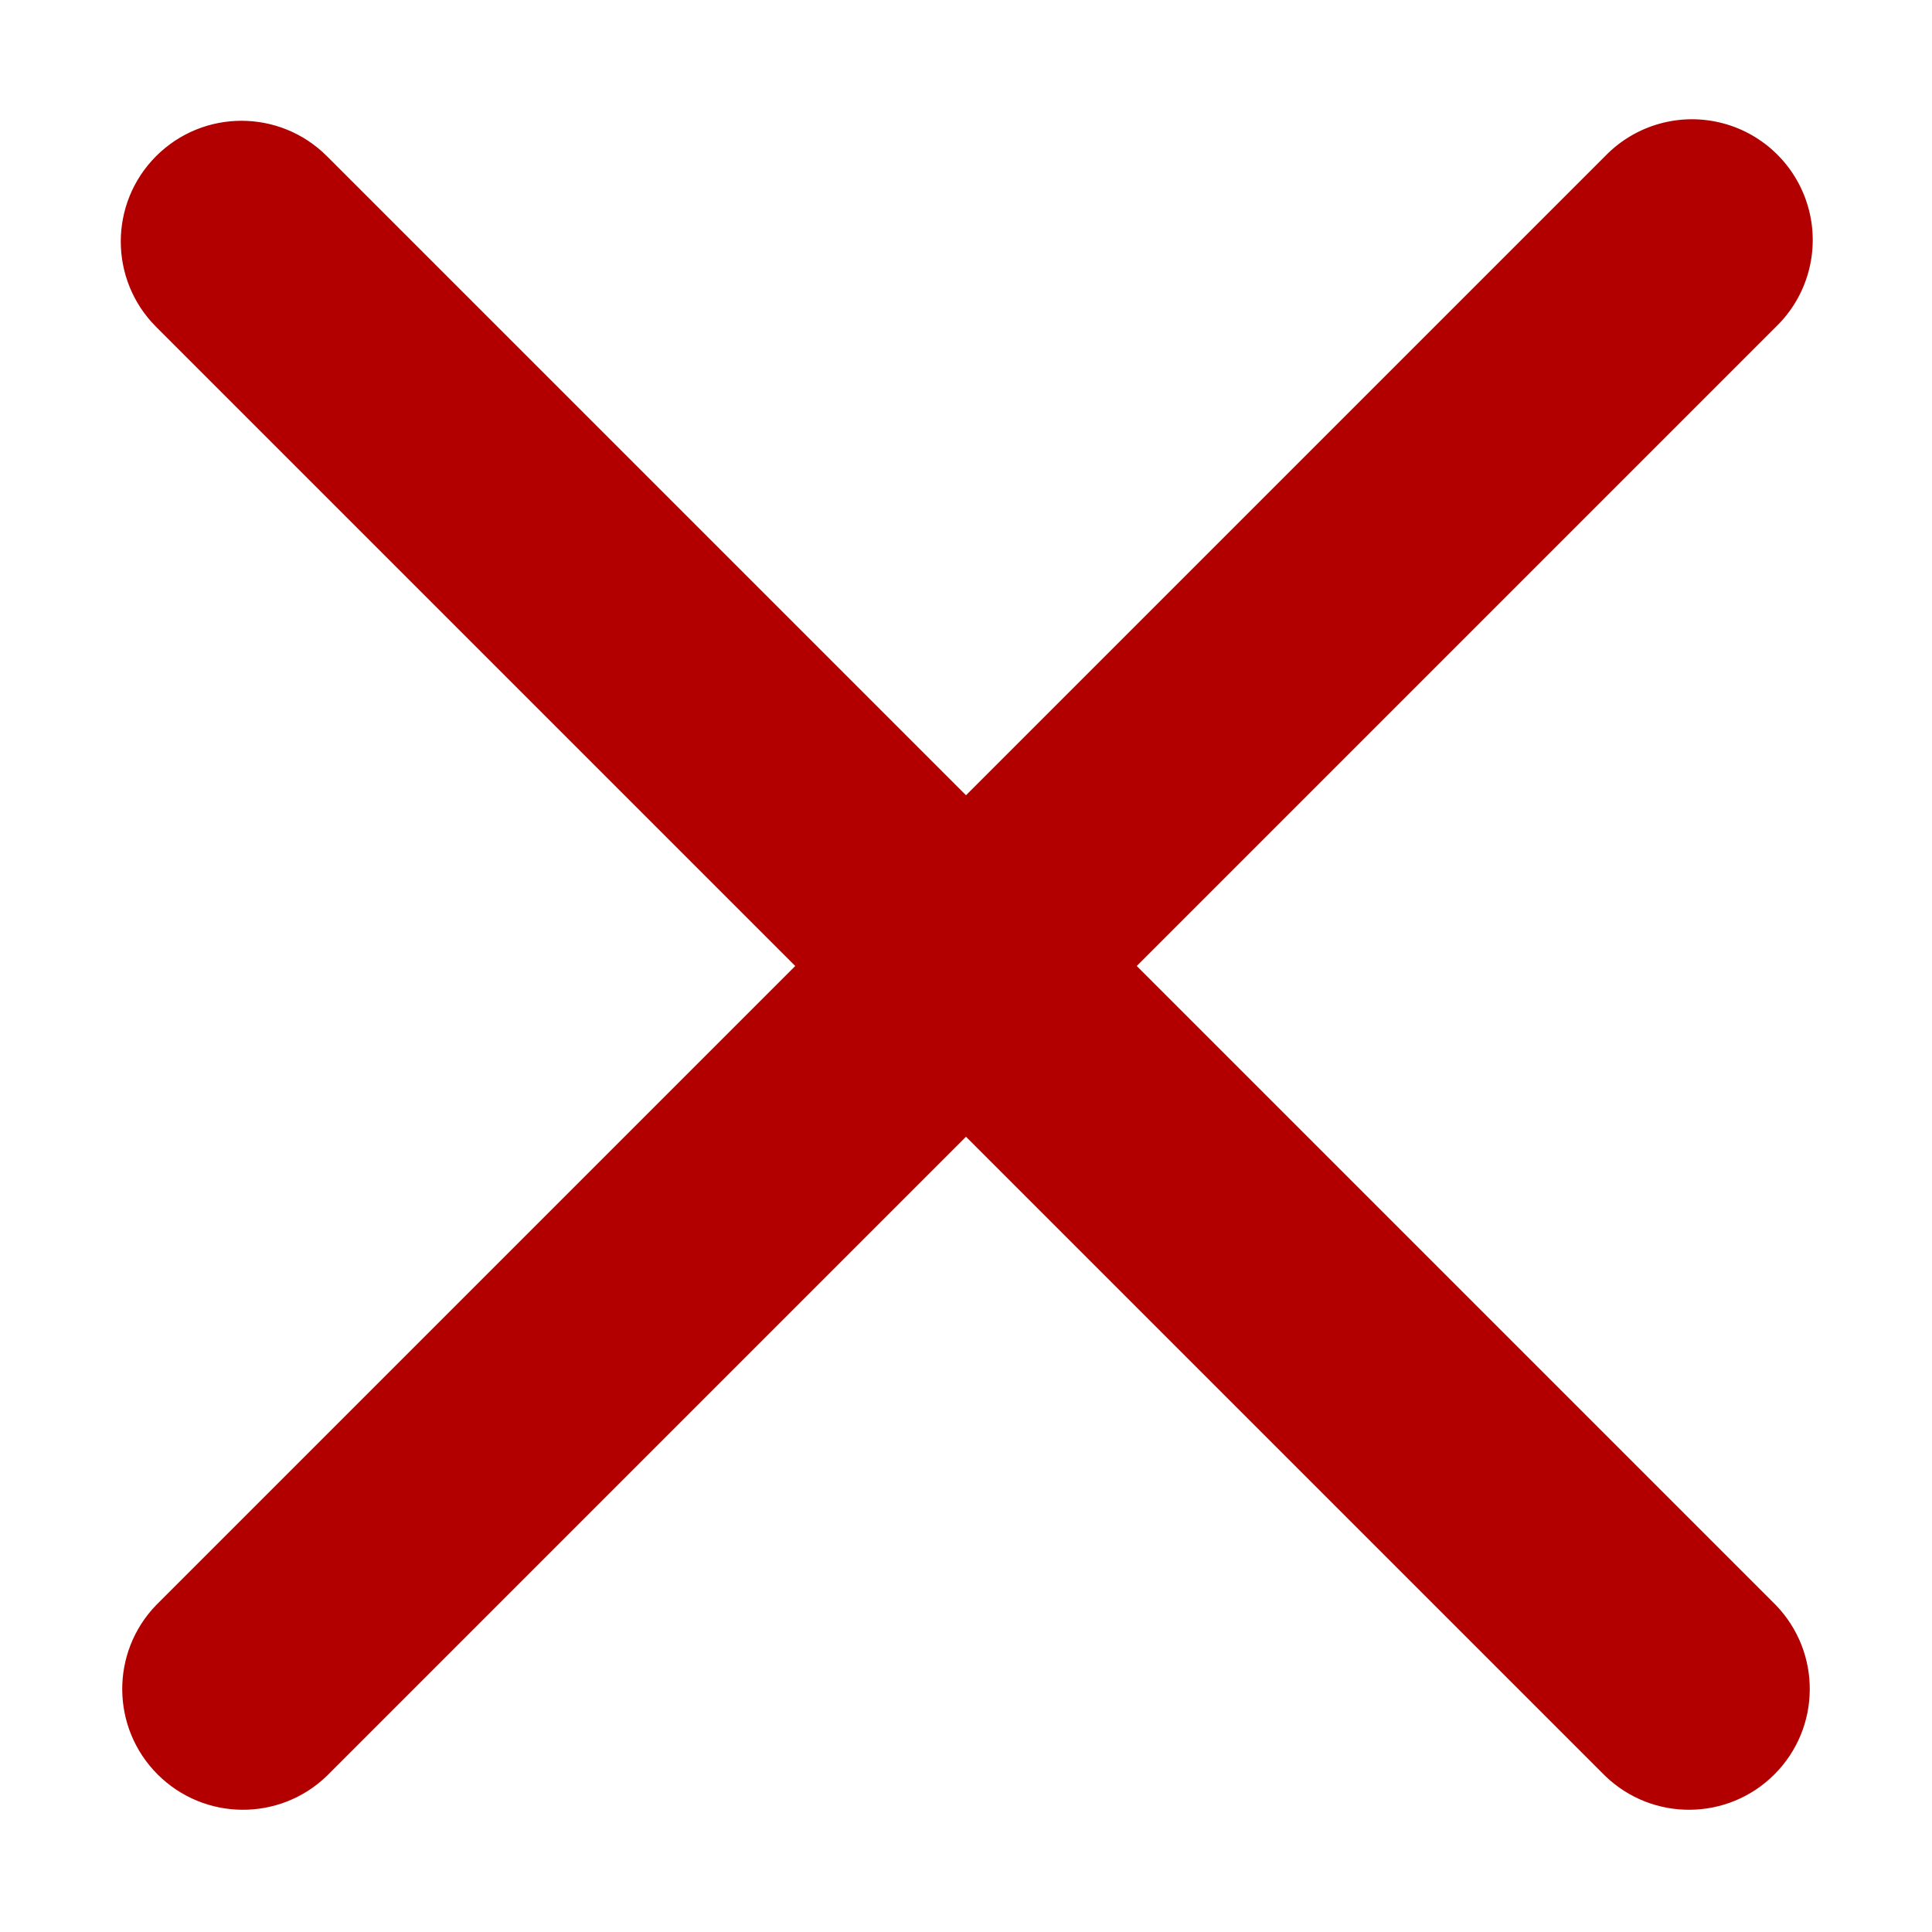
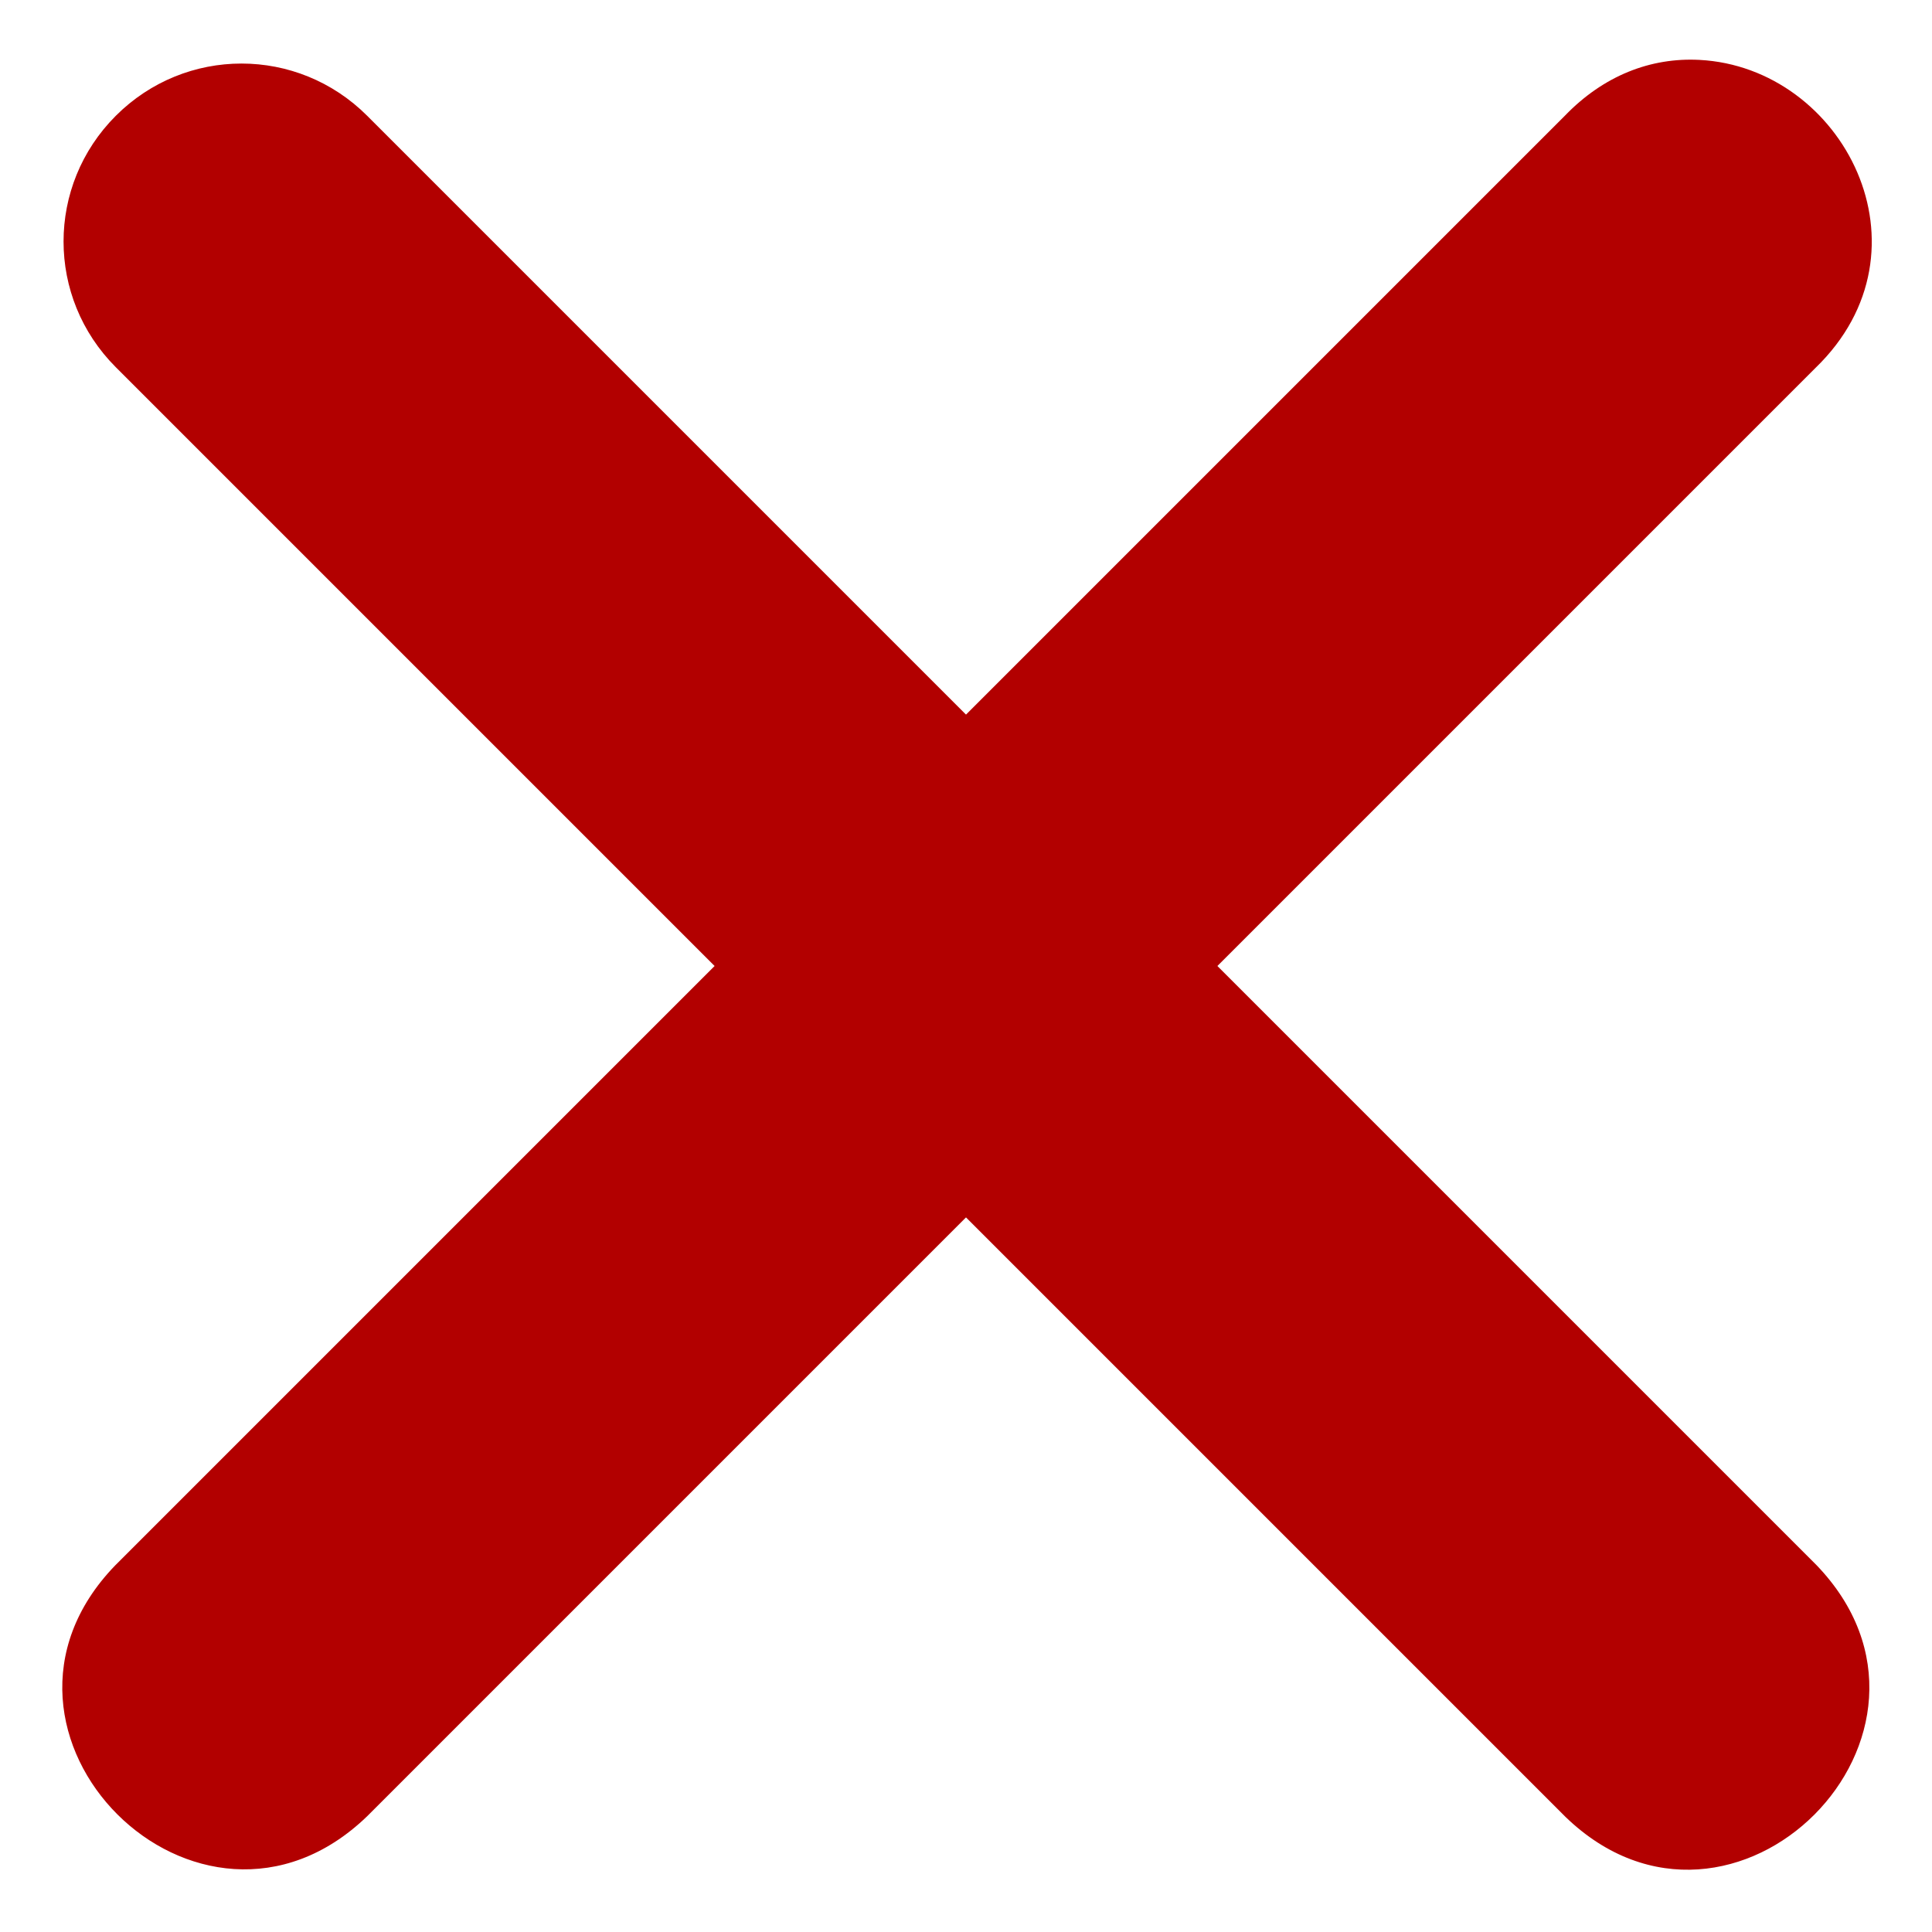
<svg xmlns="http://www.w3.org/2000/svg" width="16px" height="16px" viewBox="0 0 16 16" fill="currentColor" class="bi bi-x-lg" version="1.1" id="svg4">
  <defs id="defs8">
    </defs>
-   <path d="M1.293 1.293a1 1 0 0 1 1.414 0L8 6.586l5.293-5.293a1 1 0 1 1 1.414 1.414L9.414 8l5.293 5.293a1 1 0 0 1-1.414 1.414L8 9.414l-5.293 5.293a1 1 0 0 1-1.414-1.414L6.586 8 1.293 2.707a1 1 0 0 1 0-1.414z" id="path2" style="fill:#b20000;fill-opacity:1;stroke:none;stroke-opacity:1;stroke-width:0.2;stroke-miterlimit:4;stroke-dasharray:none" />
+   <path d="M 14.074,0.496 C 13.671,0.475 13.281,0.625 12.959,0.959 L 8,5.918 3.041,0.959 c -0.577,-0.577 -1.505,-0.577 -2.082,0 -0.577,0.577 -0.577,1.505 0,2.082 L 5.918,8 0.953,12.965 c -1.339,1.386 0.696,3.42 2.088,2.076 L 8,10.082 l 4.965,4.965 c 1.386,1.339 3.42,-0.696 2.076,-2.088 L 10.082,8 15.035,3.047 c 1.012,-0.978 0.232,-2.489 -0.961,-2.551 z" id="path2" style="fill:#b20000;fill-opacity:1" />
</svg>
